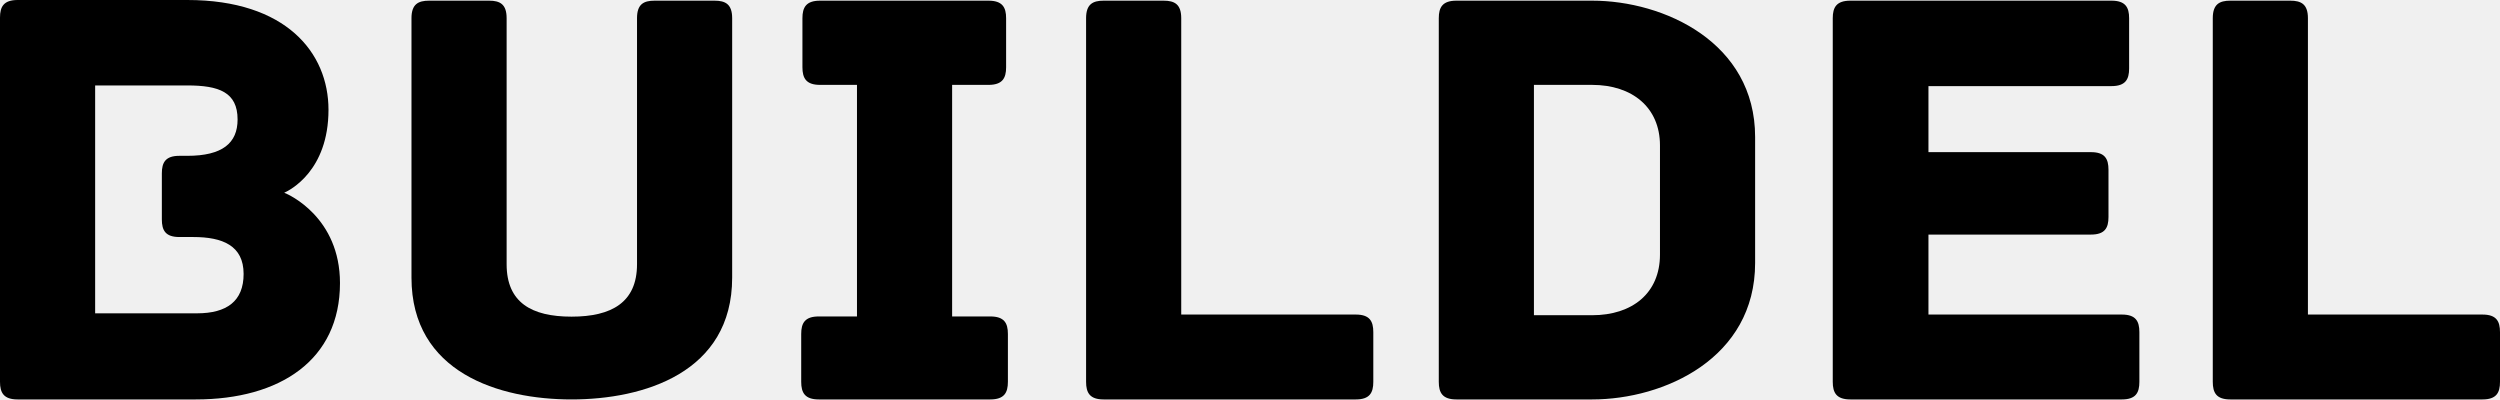
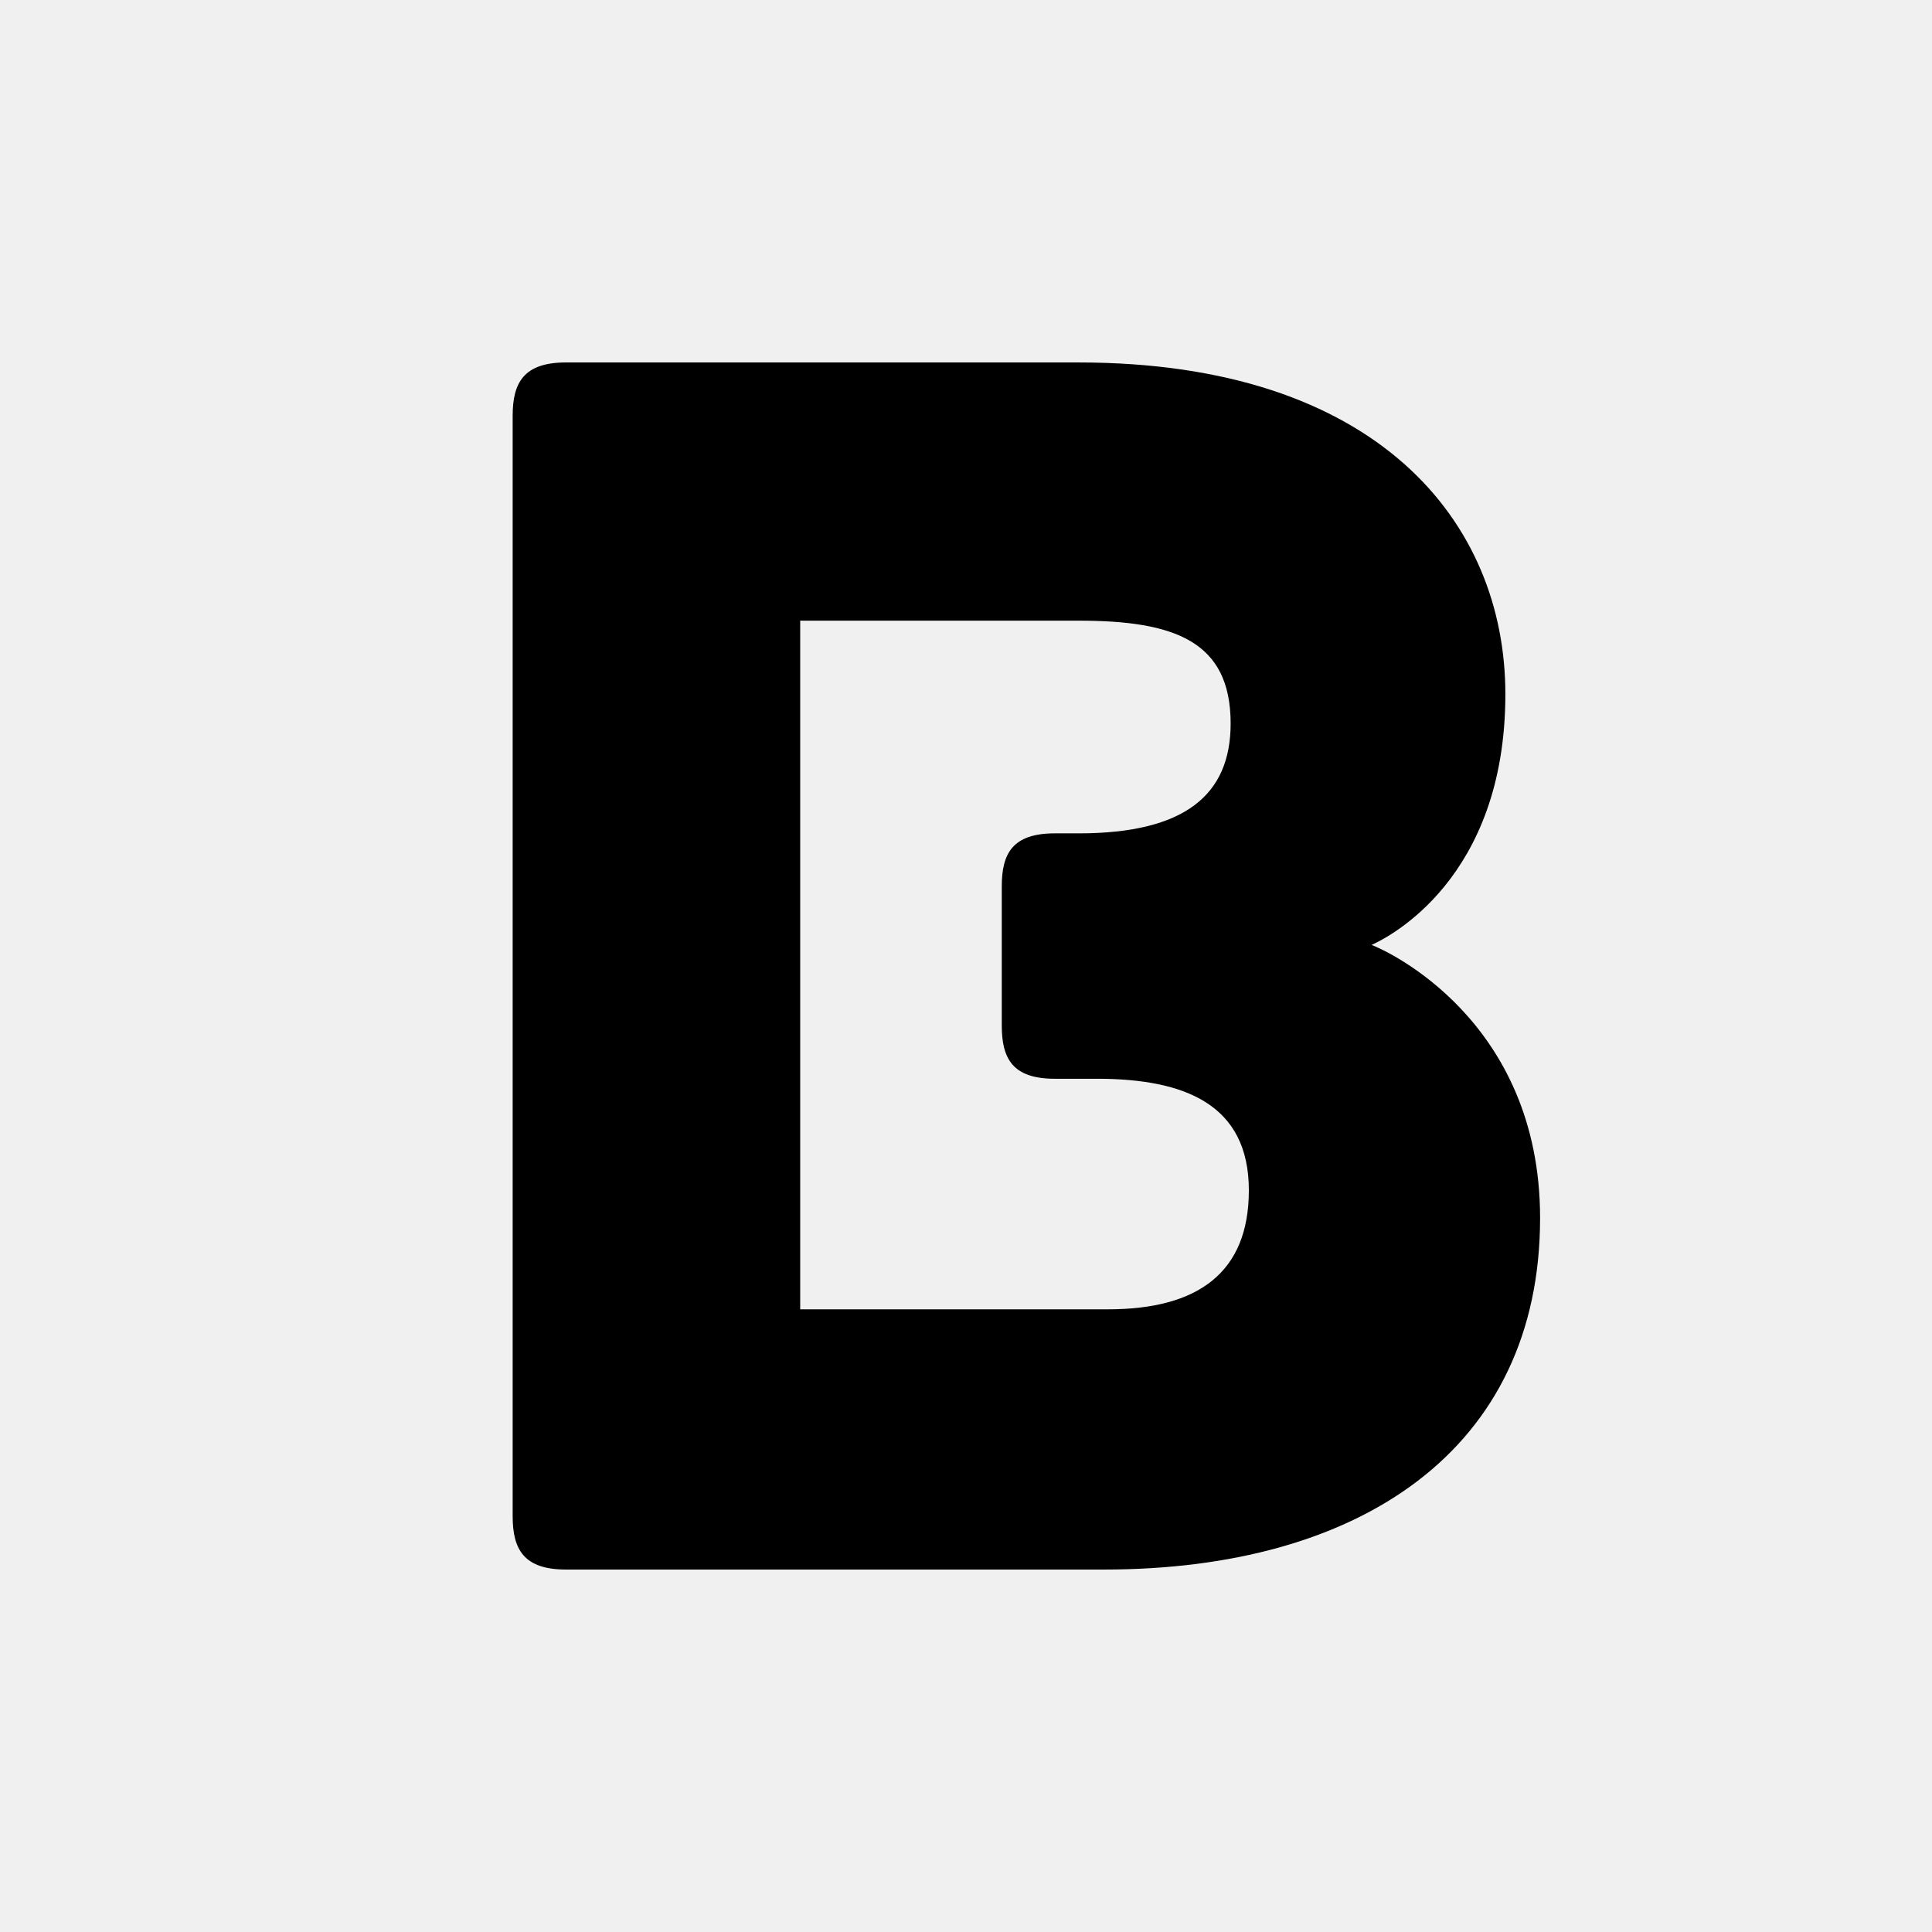
- <svg xmlns="http://www.w3.org/2000/svg" version="1.0" viewBox="6.062 4.163 224.13 35.81" color-interpolation-filters="sRGB" style="margin:auto">
+ <svg xmlns="http://www.w3.org/2000/svg" version="1.0" viewBox="0 0 64 64" color-interpolation-filters="sRGB" style="margin:auto">
  <rect width="100%" height="100%" fill="none" class="background" />
-   <g fill="#fff" class="basesvg" transform="matrix(1, 0, 0, 1.000003, -51.87305, -102.5224)" style="">
+   <g fill="#fff" class="basesvg" transform="matrix(1.116622, 0, 0, 1.116625, -47.70882, -107.1203)" style="">
    <path d="M 83.415 123.965 C 83.905 123.745 87.385 122.015 87.385 116.525 C 87.385 111.415 83.585 106.685 74.725 106.685 L 59.515 106.685 C 58.265 106.685 57.935 107.285 57.935 108.265 L 57.935 140.915 C 57.935 141.895 58.265 142.495 59.515 142.495 L 75.485 142.495 C 83.035 142.495 88.415 138.965 88.415 132.065 C 88.415 126.195 83.855 124.125 83.415 123.965 L 83.415 123.965 Z M 75.595 134.775 L 66.465 134.775 L 66.465 114.345 L 74.725 114.345 C 77.555 114.345 79.235 114.945 79.235 117.395 C 79.235 119.515 77.875 120.655 74.725 120.655 L 74.015 120.655 C 72.765 120.655 72.445 121.255 72.445 122.225 L 72.445 126.355 C 72.445 127.335 72.765 127.935 74.015 127.935 L 75.265 127.935 C 77.875 127.935 79.775 128.695 79.775 131.245 C 79.775 133.695 78.255 134.775 75.595 134.775 L 75.595 134.775 Z" data-gra="path-name" class="tp-name" style="fill: rgb(0, 0, 0); paint-order: fill;" />
-     <path d="M 121.995 106.745 L 116.615 106.745 C 115.635 106.745 115.045 107.065 115.045 108.315 L 115.045 130.375 C 115.045 133.805 112.755 135.073 109.175 135.073 C 105.585 135.073 103.355 133.805 103.355 130.375 L 103.355 108.315 C 103.355 107.065 102.765 106.745 101.785 106.745 L 96.405 106.745 C 95.425 106.745 94.825 107.065 94.825 108.315 L 94.825 131.575 C 94.825 140.105 102.705 142.495 109.175 142.495 C 115.635 142.495 123.575 140.105 123.575 131.575 L 123.575 108.315 C 123.575 107.065 122.975 106.745 121.995 106.745 Z" data-gra="path-name" class="tp-name" style="fill: rgb(0, 0, 0); paint-order: fill;" />
-     <path d="M 146.715 135.055 L 143.295 135.055 L 143.295 114.295 L 146.555 114.295 C 147.805 114.295 148.135 113.695 148.135 112.715 L 148.135 108.315 C 148.135 107.345 147.805 106.745 146.555 106.745 L 131.455 106.745 C 130.205 106.745 129.875 107.345 129.875 108.315 L 129.875 112.715 C 129.875 113.695 130.205 114.295 131.455 114.295 L 134.765 114.295 L 134.765 135.055 L 131.345 135.055 C 130.095 135.055 129.765 135.645 129.765 136.625 L 129.765 140.915 C 129.765 141.895 130.095 142.495 131.345 142.495 L 146.715 142.495 C 147.965 142.495 148.295 141.895 148.295 140.915 L 148.295 136.625 C 148.295 135.645 147.965 135.055 146.715 135.055 L 146.715 135.055 Z" data-gra="path-name" class="tp-name" style="fill: rgb(0, 0, 0); paint-order: fill;" />
-     <path d="M 179.485 134.885 L 163.835 134.885 L 163.835 108.315 C 163.835 107.065 163.235 106.745 162.255 106.745 L 156.875 106.745 C 155.905 106.745 155.305 107.065 155.305 108.315 L 155.305 140.915 C 155.305 141.895 155.635 142.495 156.875 142.495 L 179.485 142.495 C 180.735 142.495 181.055 141.895 181.055 140.915 L 181.055 136.465 C 181.055 135.485 180.735 134.885 179.485 134.885 L 179.485 134.885 Z" data-gra="path-name" class="tp-name" style="fill: rgb(0, 0, 0); paint-order: fill;" />
-     <path d="M 200.675 106.745 L 188.505 106.745 C 187.255 106.745 186.925 107.345 186.925 108.315 L 186.925 140.915 C 186.925 141.895 187.255 142.495 188.505 142.495 L 200.675 142.495 C 207.135 142.495 215.285 138.805 215.285 130.265 L 215.285 118.965 C 215.285 110.495 207.135 106.745 200.675 106.745 L 200.675 106.745 Z M 206.755 129.505 C 206.755 132.985 204.255 134.945 200.675 134.945 L 195.455 134.945 L 195.455 114.295 L 200.675 114.295 C 204.255 114.295 206.755 116.305 206.755 119.725 L 206.755 129.505 Z" data-gra="path-name" class="tp-name" style="paint-order: fill; fill: rgb(0, 0, 0);" />
-     <path d="M 248.165 134.885 L 230.825 134.885 L 230.825 127.715 L 245.395 127.715 C 246.645 127.715 246.965 127.115 246.965 126.145 L 246.965 121.905 C 246.965 120.925 246.645 120.325 245.395 120.325 L 230.825 120.325 L 230.825 114.405 L 247.235 114.405 C 248.485 114.405 248.815 113.805 248.815 112.825 L 248.815 108.315 C 248.815 107.345 248.485 106.745 247.235 106.745 L 223.825 106.745 C 222.575 106.745 222.245 107.345 222.245 108.315 L 222.245 140.915 C 222.245 141.895 222.575 142.495 223.825 142.495 L 248.165 142.495 C 249.415 142.495 249.735 141.895 249.735 140.915 L 249.735 136.465 C 249.735 135.485 249.415 134.885 248.165 134.885 Z" data-gra="path-name" class="tp-name" style="fill: rgb(0, 0, 0); paint-order: fill;" />
-     <path d="M 280.495 134.885 L 264.845 134.885 L 264.845 108.315 C 264.845 107.065 264.245 106.745 263.265 106.745 L 257.885 106.745 C 256.915 106.745 256.315 107.065 256.315 108.315 L 256.315 140.915 C 256.315 141.895 256.635 142.495 257.885 142.495 L 280.495 142.495 C 281.745 142.495 282.065 141.895 282.065 140.915 L 282.065 136.465 C 282.065 135.485 281.745 134.885 280.495 134.885 L 280.495 134.885 Z" data-gra="path-name" class="tp-name" style="fill: rgb(0, 0, 0); paint-order: fill;" />
  </g>
</svg>
